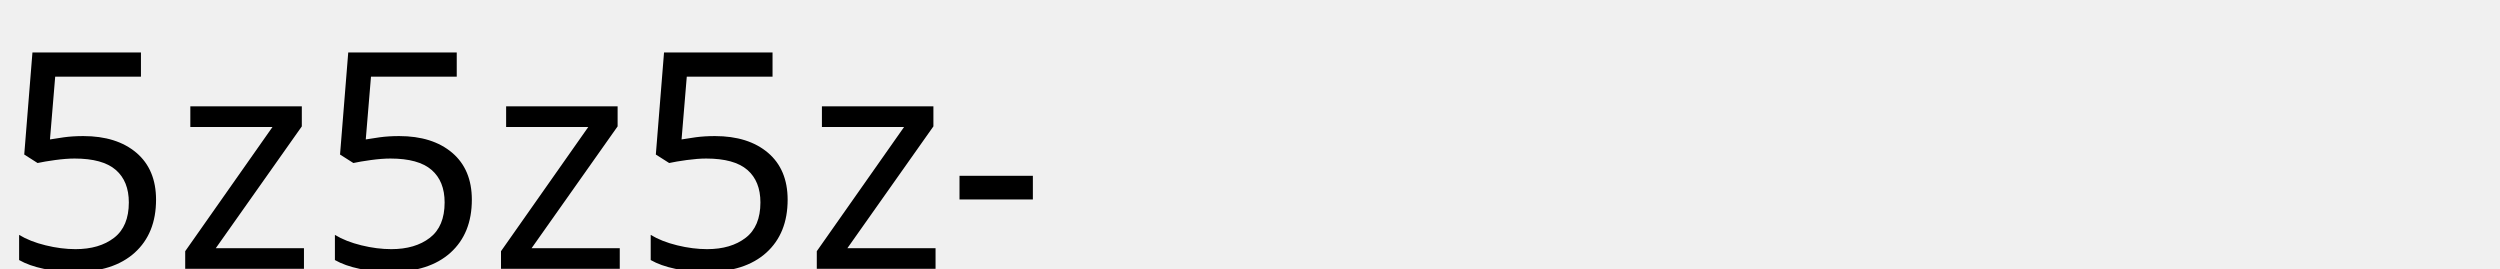
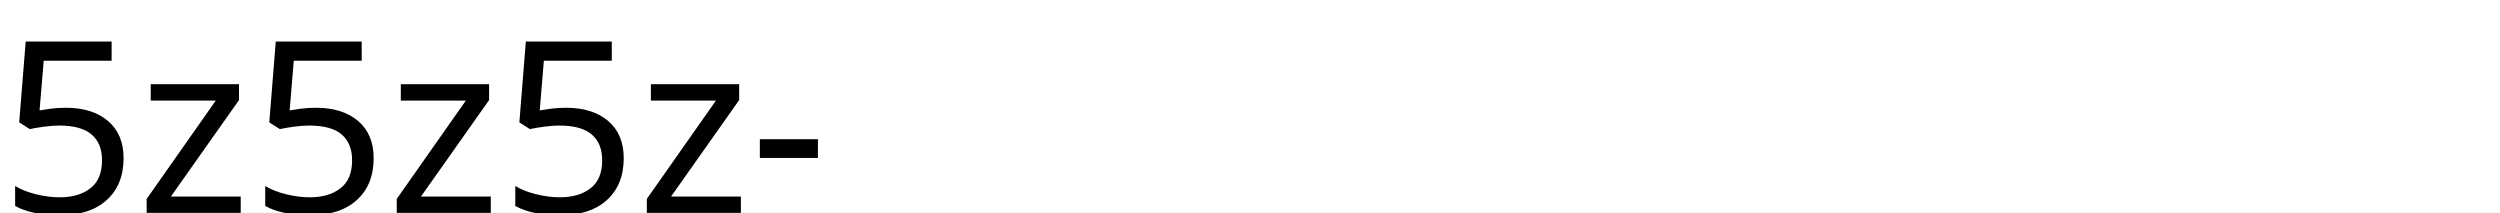
- <svg xmlns="http://www.w3.org/2000/svg" width="1583.808" height="170.112" viewBox="0 0 419.049 45.009" version="1.1" id="svg1">
+ <svg xmlns="http://www.w3.org/2000/svg" width="2000" height="170.112" viewBox="0 0 529.167 45.009" version="1.1" id="svg1">
  <defs id="defs1" />
  <g id="layer1">
+     <rect style="fill:#ffffff;stroke:#000000;stroke-width:0;paint-order:markers stroke fill;fill-opacity:1" id="rect1" width="529.167" height="44.979" x="0" y="-1.5068053e-06" />
    <text xml:space="preserve" style="font-style:normal;font-variant:normal;font-weight:normal;font-stretch:normal;font-size:50.8px;font-family:Riichi-Mahjong;-inkscape-font-specification:'Riichi-Mahjong, Normal';font-variant-ligatures:normal;font-variant-caps:normal;font-variant-numeric:normal;font-variant-east-asian:normal;text-align:start;writing-mode:lr-tb;direction:ltr;text-anchor:start;fill:#000000;stroke:#000000;stroke-width:0;paint-order:markers stroke fill" x="0" y="45.06" id="text1">
      <tspan id="tspan1" style="font-style:normal;font-variant:normal;font-weight:normal;font-stretch:normal;font-size:50.8px;font-family:Riichi-Mahjong;-inkscape-font-specification:'Riichi-Mahjong, Normal';font-variant-ligatures:normal;font-variant-caps:normal;font-variant-numeric:normal;font-variant-east-asian:normal;stroke-width:0" x="0" y="45.06">5z5z5z-</tspan>
    </text>
  </g>
</svg>
